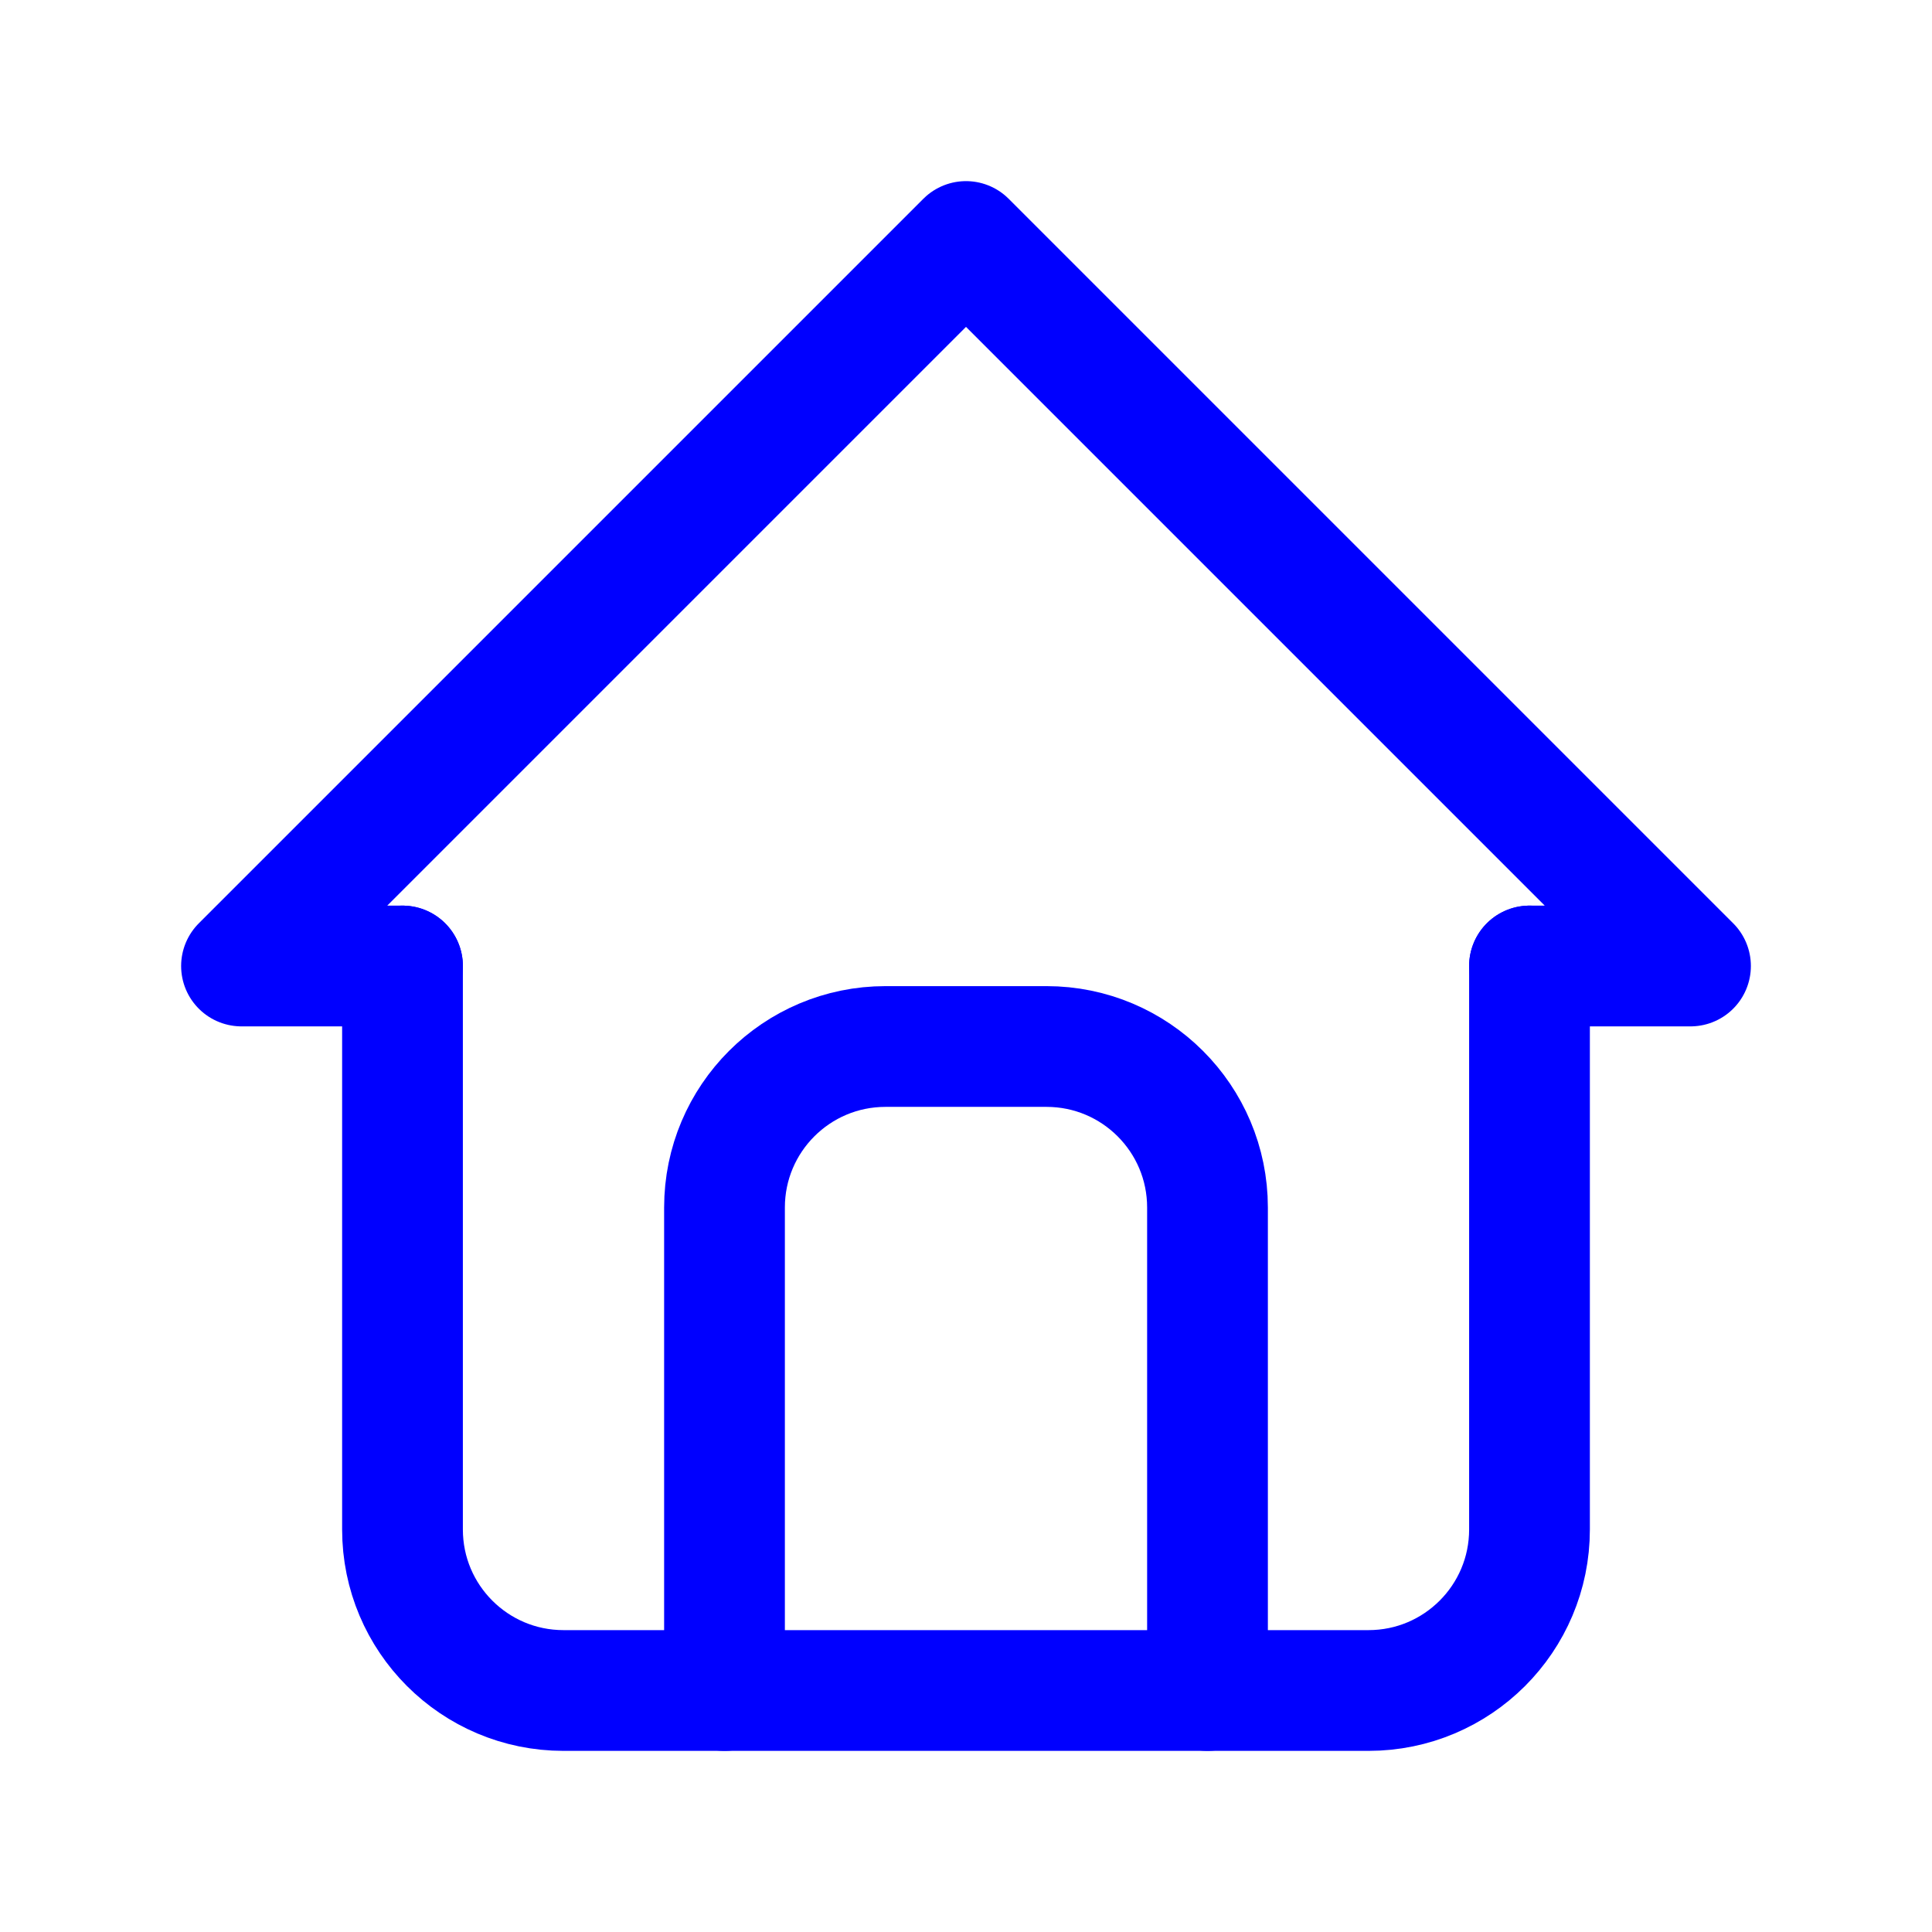
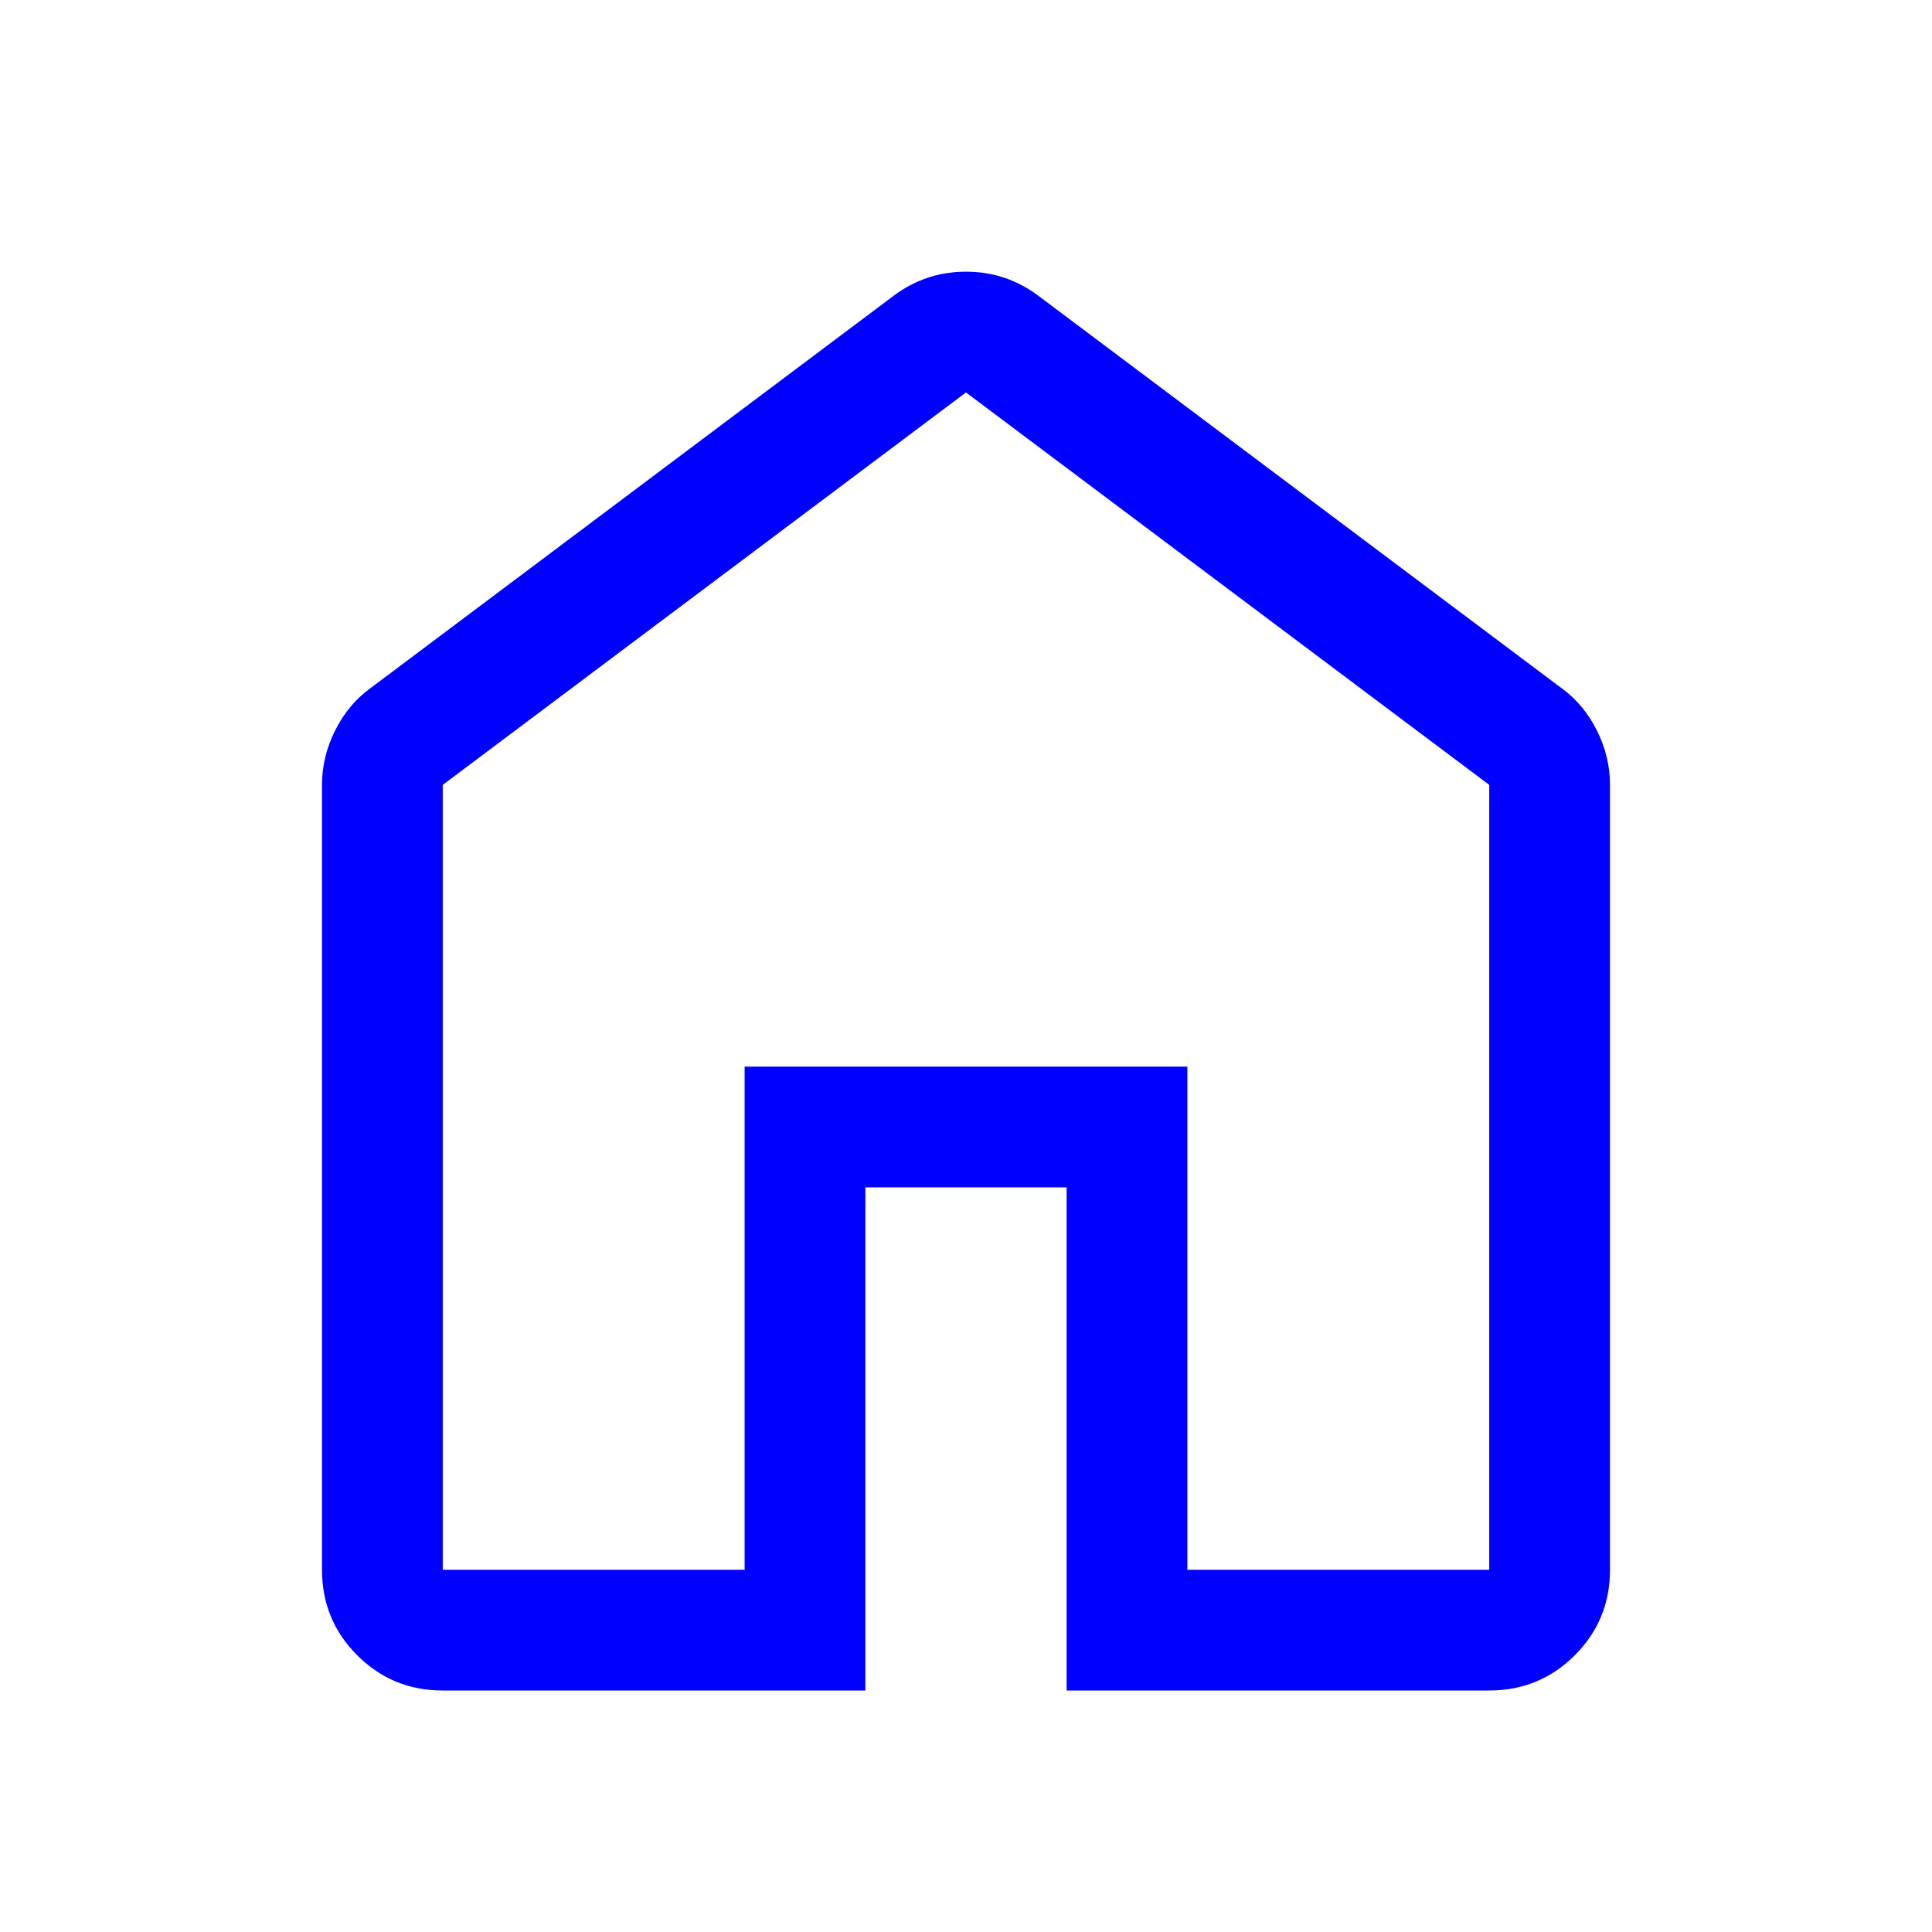
- <svg xmlns="http://www.w3.org/2000/svg" class="icon icon-tabler icon-tabler-home" width="64" height="64" viewBox="0 0 24 24" stroke-width="1.5" stroke="#000000" fill="none" stroke-linecap="round" stroke-linejoin="round">
-   <path stroke="none" d="M0 0h24v24H0z" fill="none" />
-   <polyline stroke="#0000ff" points="5 12 3 12 12 3 21 12 19 12" />
-   <path stroke="#0000ff" d="M5 12v7a2 2 0 0 0 2 2h10a2 2 0 0 0 2 -2v-7" />
-   <path stroke="#0000ff" d="M9 21v-6a2 2 0 0 1 2 -2h2a2 2 0 0 1 2 2v6" />
+ <svg xmlns="http://www.w3.org/2000/svg" height="48" width="48" viewbox="0 0 48 48">
+   <path fill="#0000FF" d="M11 39H18.5V26.5H29.5V39H37V19.5L24 9.75L11 19.5ZM11 42Q9.75 42 8.875 41.125Q8 40.25 8 39V19.5Q8 18.8 8.325 18.15Q8.65 17.5 9.2 17.1L22.2 7.35Q22.6 7.05 23.05 6.9Q23.5 6.75 24 6.75Q24.5 6.75 24.95 6.9Q25.4 7.05 25.8 7.35L38.8 17.1Q39.35 17.5 39.675 18.15Q40 18.8 40 19.5V39Q40 40.25 39.125 41.125Q38.25 42 37 42H26.5V29.5H21.5V42ZM24 24.35Z" />
</svg>
